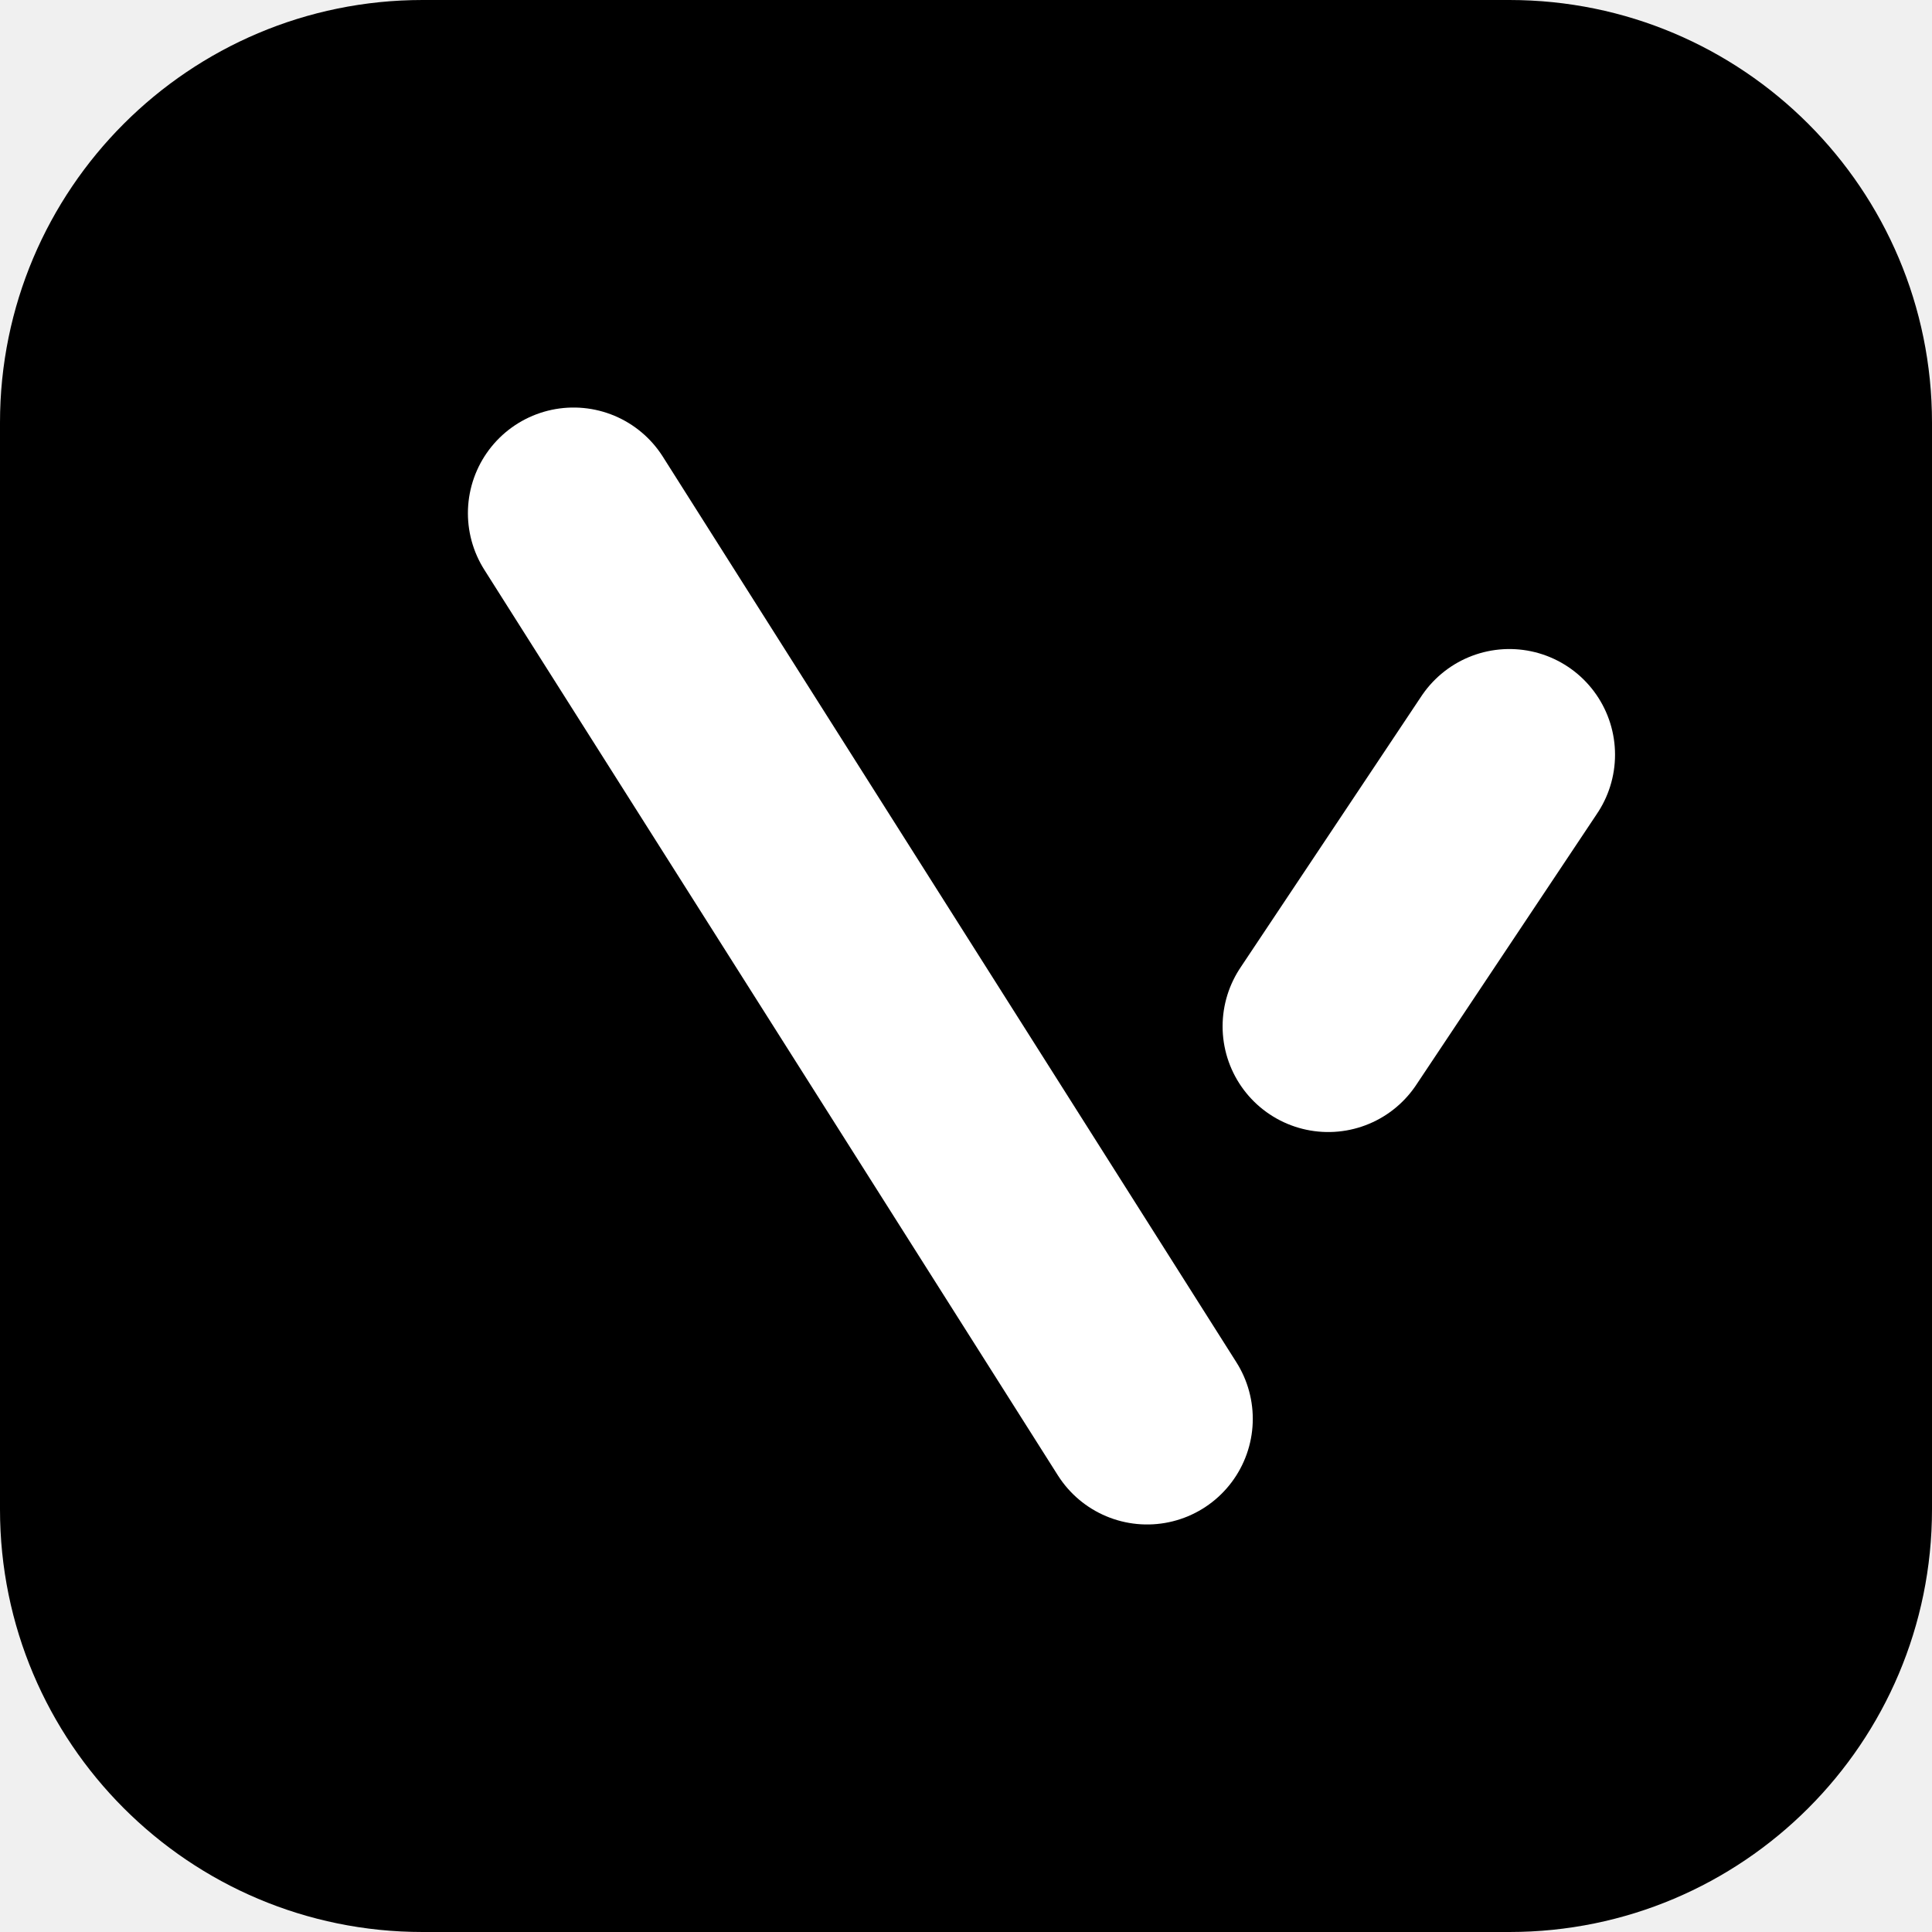
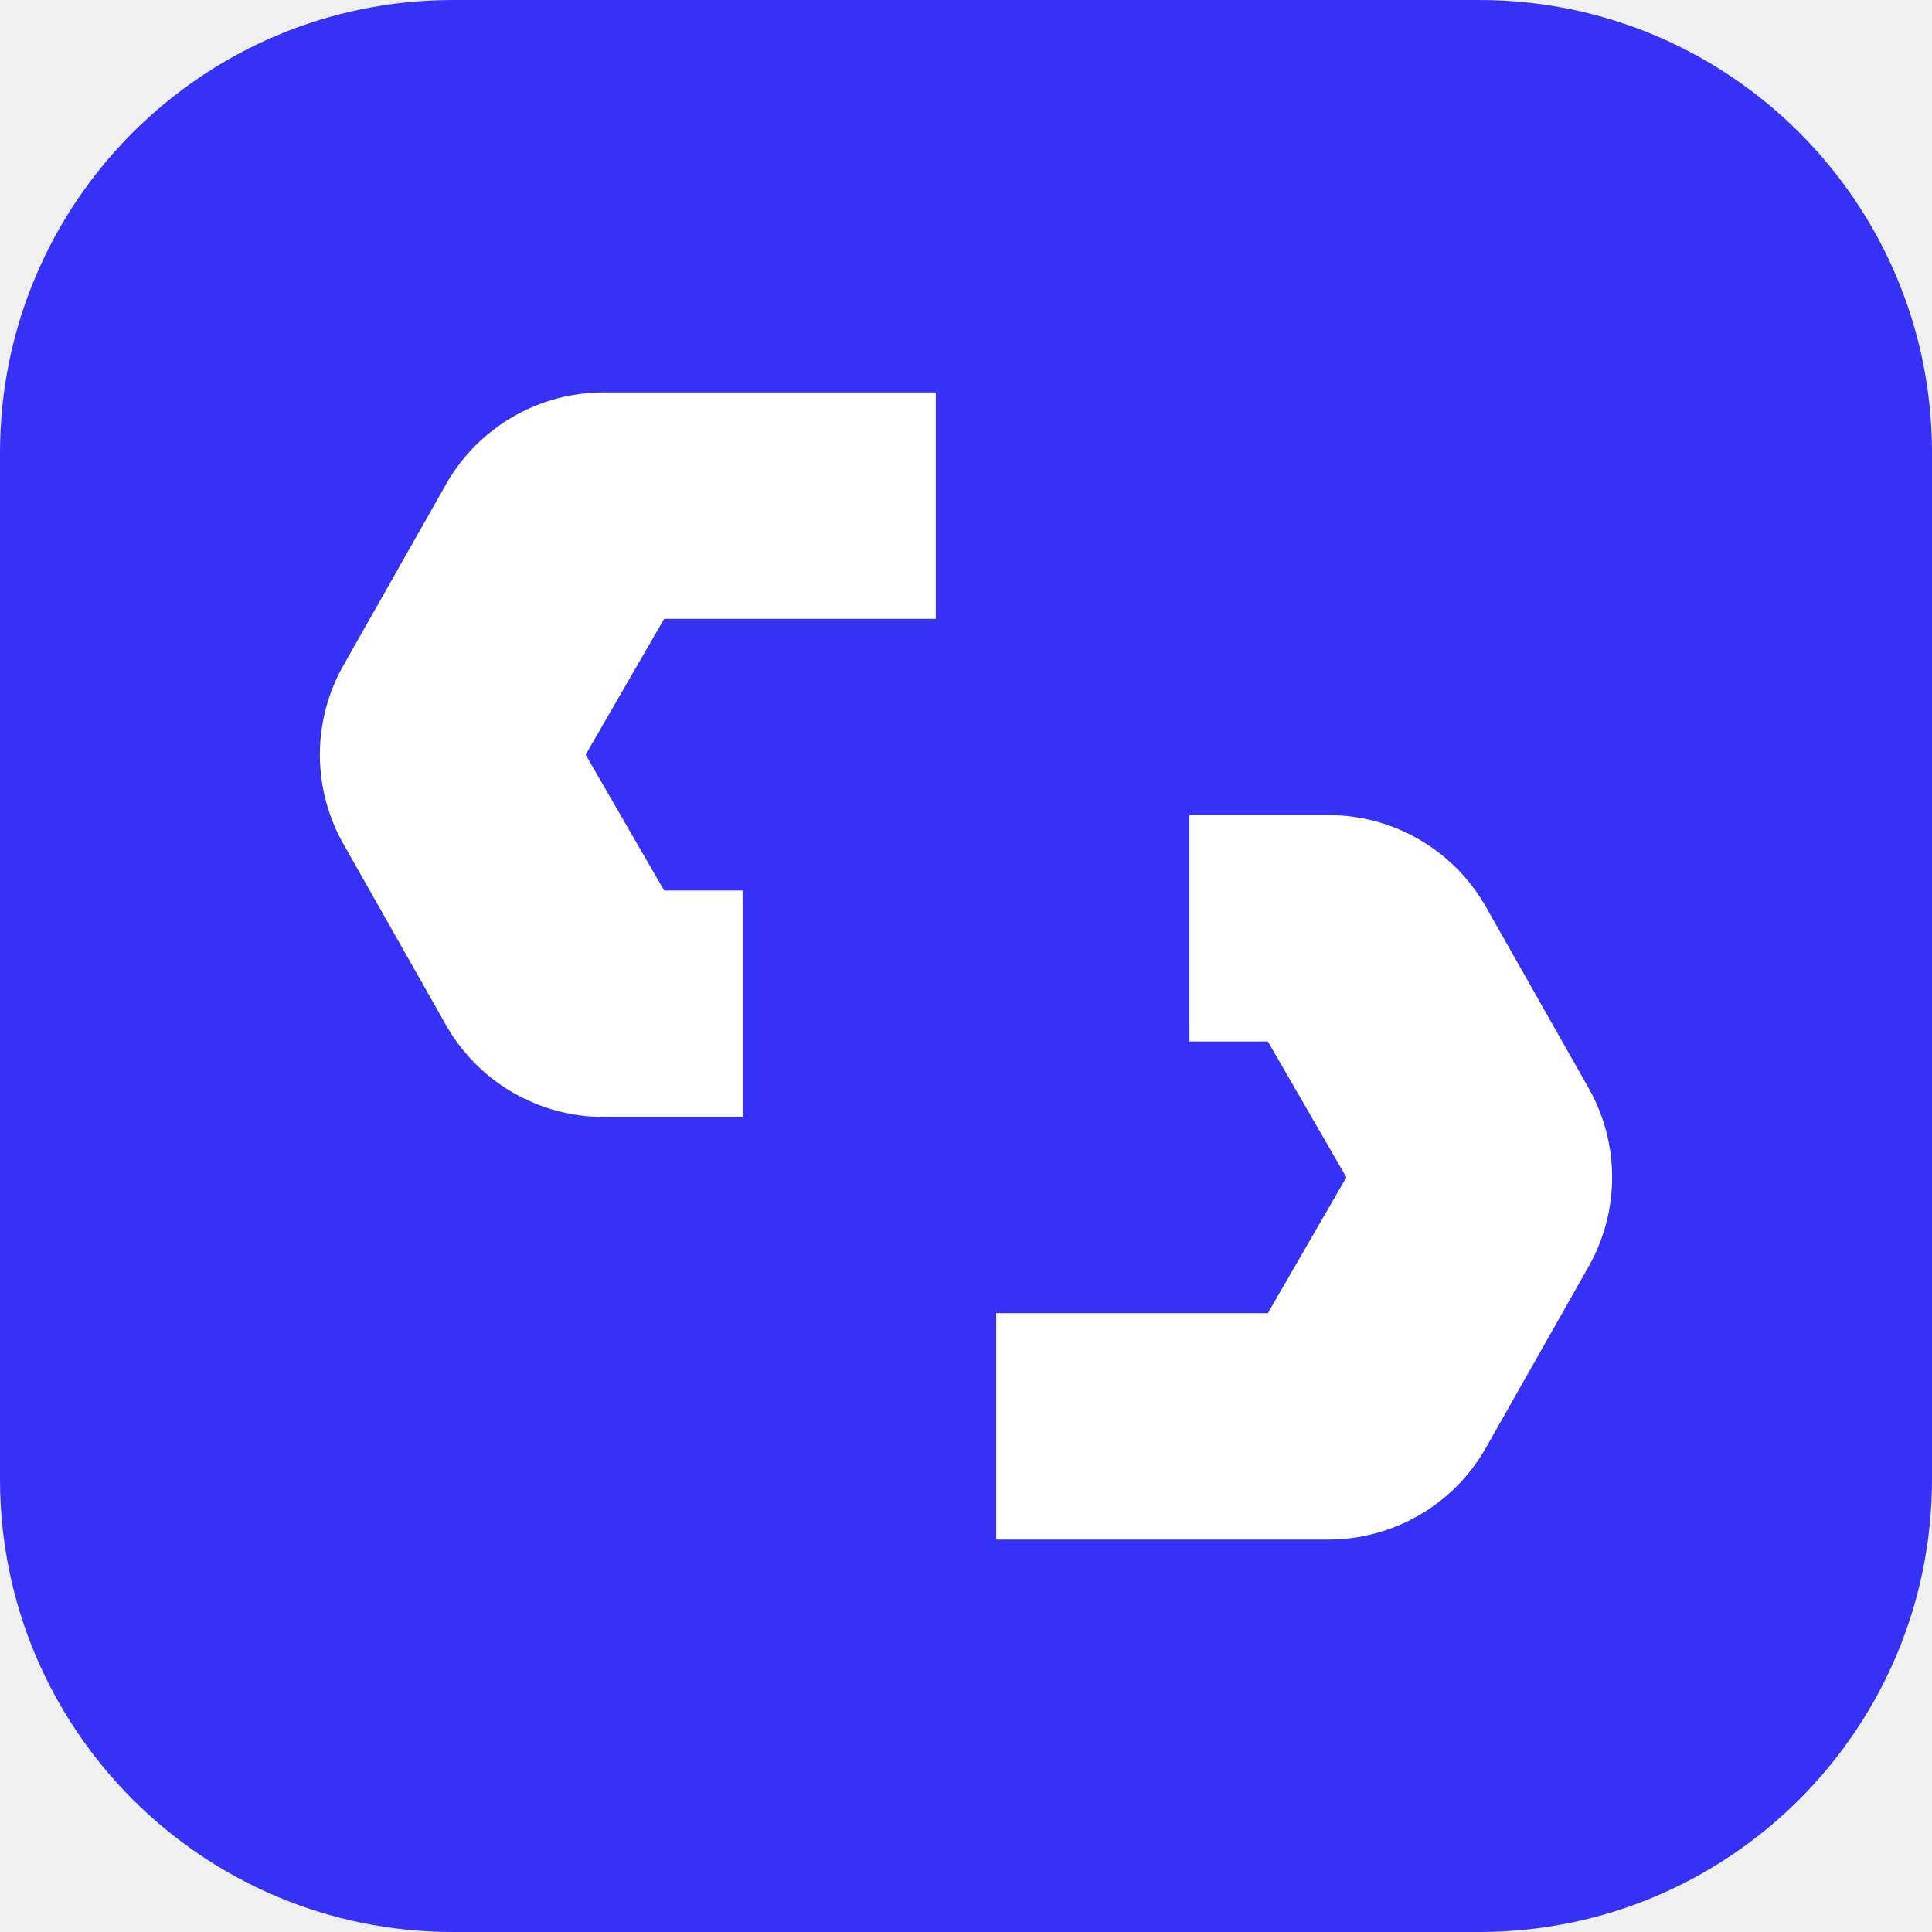
- <svg xmlns="http://www.w3.org/2000/svg" viewBox="0 0 64 64">
-   <rect width="64" height="64" rx="14" fill="#000" />
-   <g stroke="#fff" stroke-width="7" stroke-linecap="round" fill="none">
-     <path d="M19 17 L38 47" />
-     <path d="M50 25 L44 34" />
-   </g>
+ <svg xmlns="http://www.w3.org/2000/svg" viewBox="0 0 64 64" role="img" aria-label="vlipa">
+   <rect width="64" height="64" rx="15" fill="#3532f6" />
+   <path d="M31 13h-11a6 6 0 0 0-5.2 3l-3.4 6a6 6 0 0 0 0 6l3.4 6a6 6 0 0 0 5.2 3h4.6v-7.5H22l-2.6-4.5 2.6-4.5h9z" fill="#fff" />
+   <path d="M33 51h11a6 6 0 0 0 5.2-3l3.4-6a6 6 0 0 0 0-6l-3.4-6a6 6 0 0 0-5.2-3h-4.6v7.5H42l2.6 4.5-2.6 4.5h-9z" fill="#fff" />
</svg>
